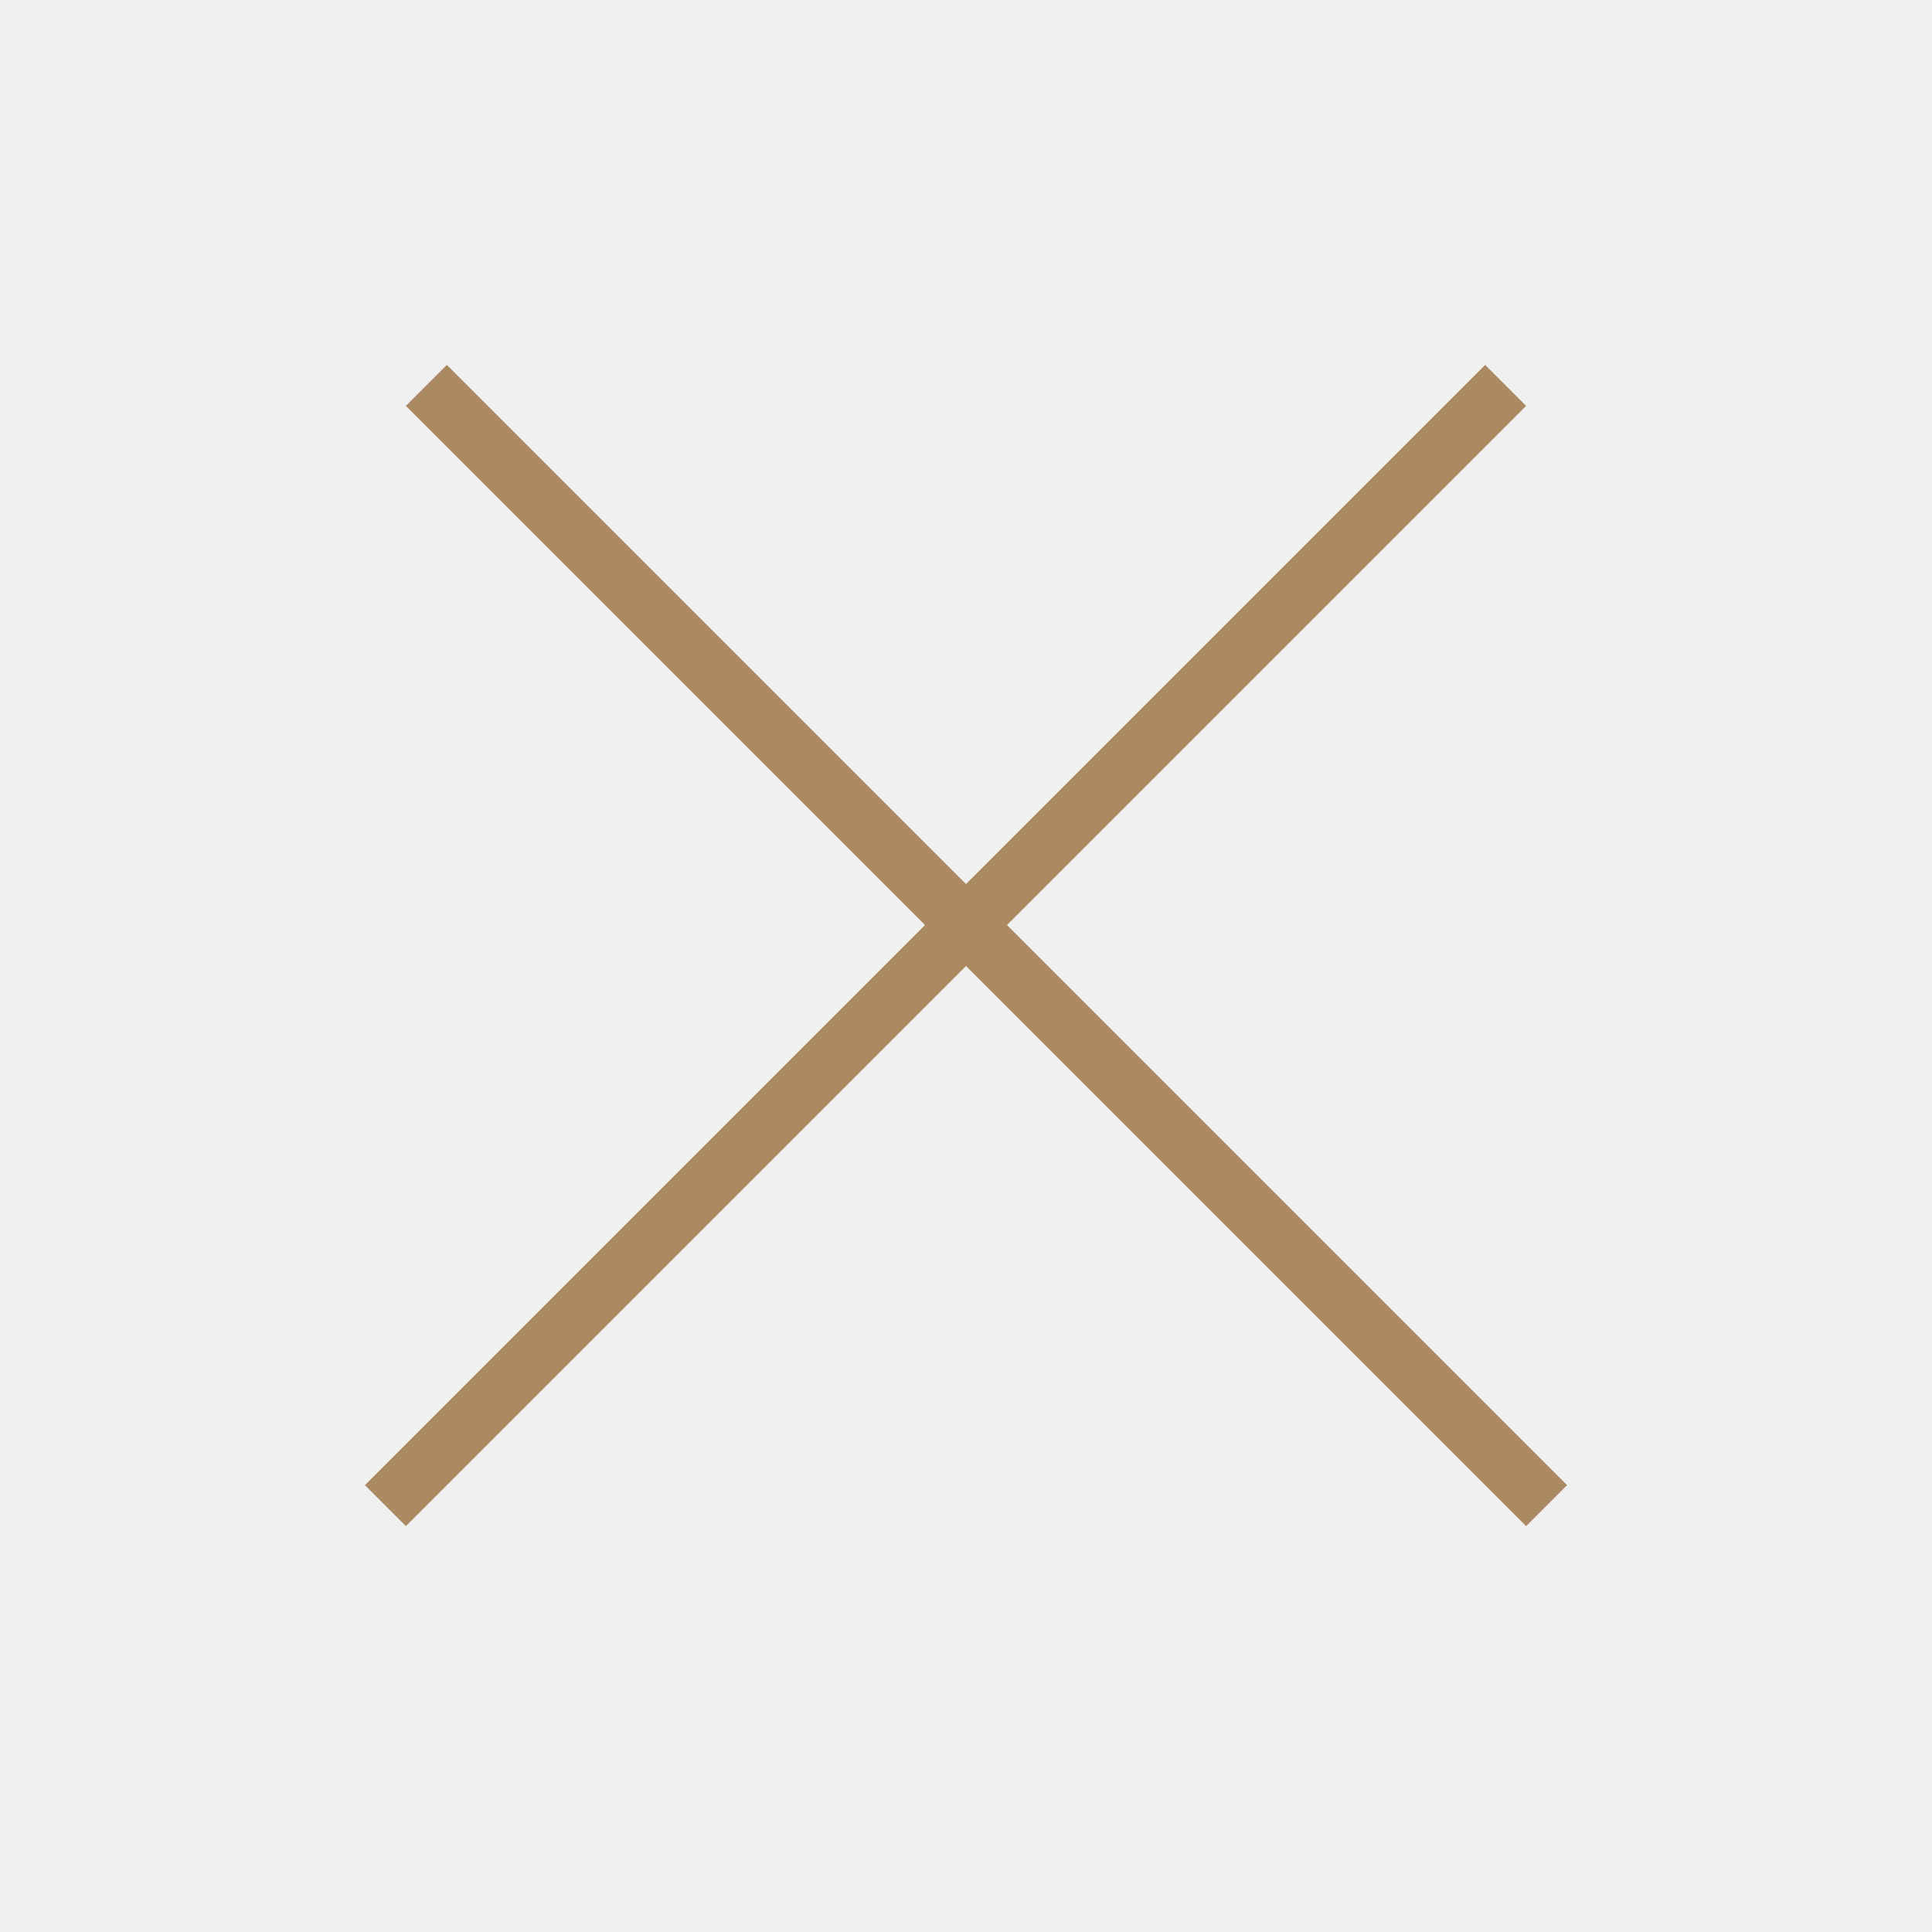
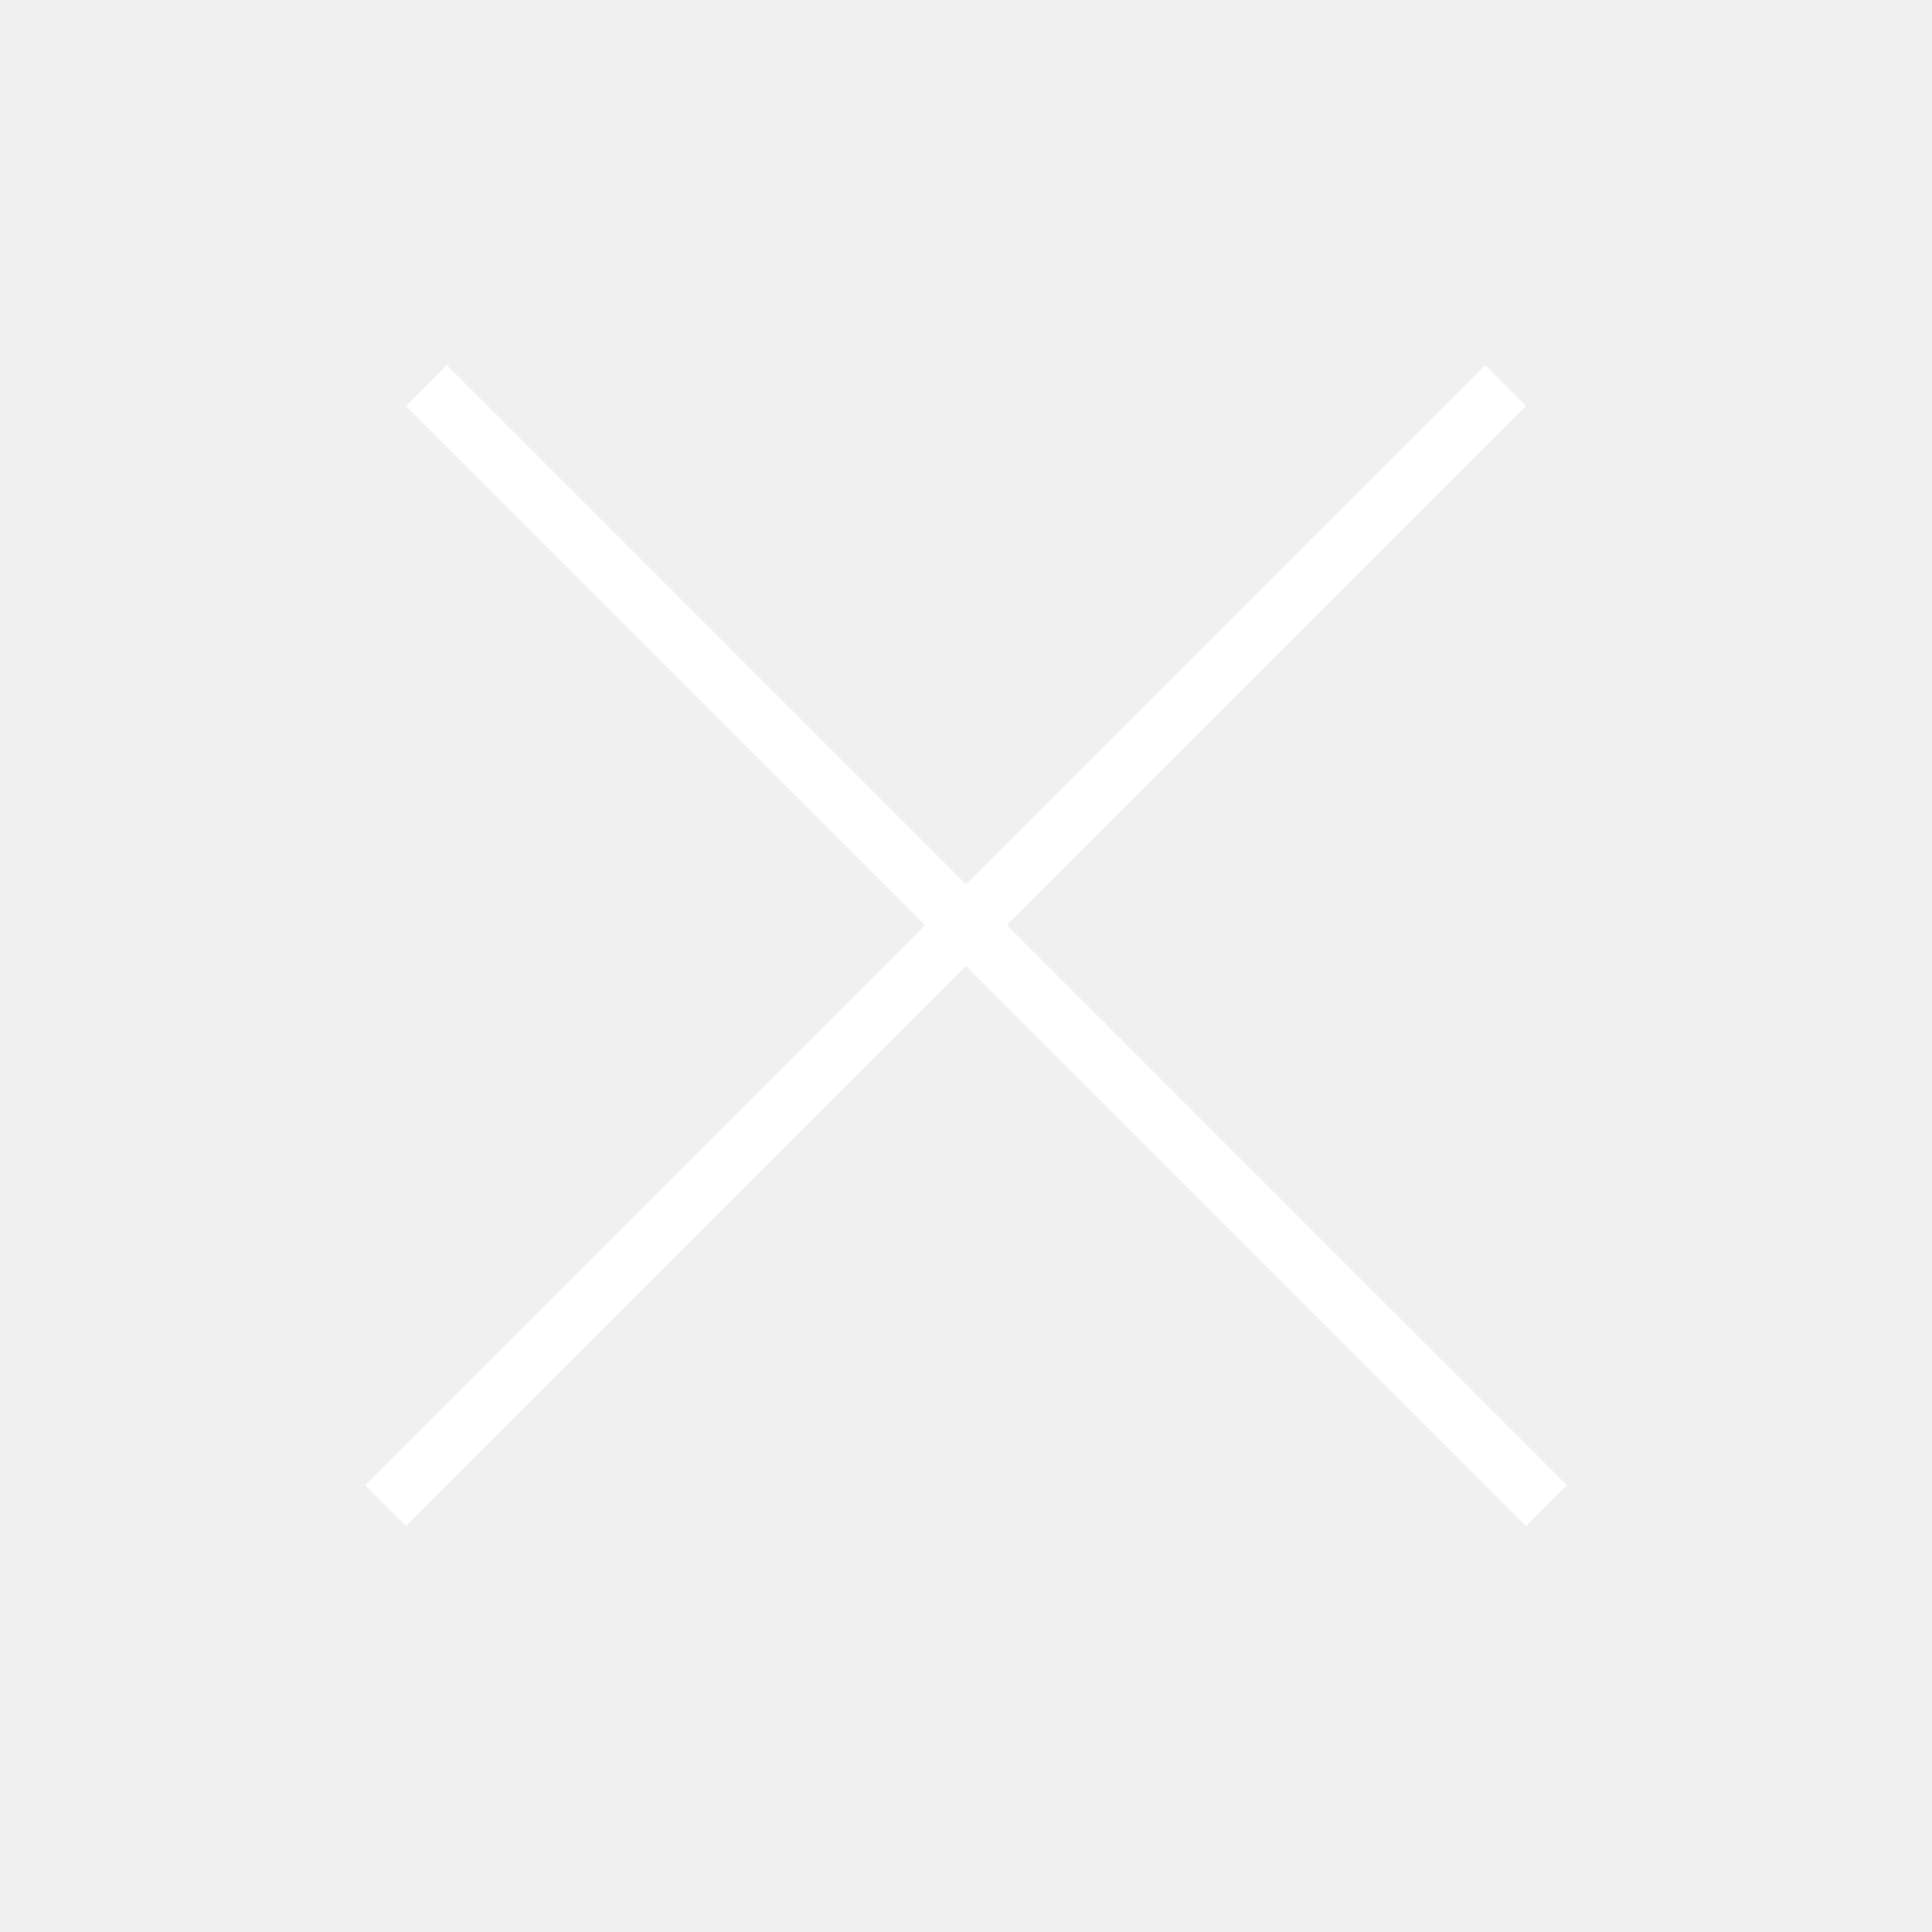
<svg xmlns="http://www.w3.org/2000/svg" width="100" height="100" viewBox="0 0 100 100" fill="none">
  <g clip-path="url(#clip0_6_49)">
-     <line x1="22.069" y1="19.948" x2="80.052" y2="77.931" stroke="#AB8A62" stroke-width="3" />
-     <line x1="19.948" y1="77.931" x2="77.931" y2="19.948" stroke="#AB8A62" stroke-width="3" />
+     <line x1="22.069" y1="19.948" x2="80.052" y2="77.931" stroke="#fff" stroke-width="3" />
+     <line x1="19.948" y1="77.931" x2="77.931" y2="19.948" stroke="#fff" stroke-width="3" />
  </g>
  <defs>
    <clipPath id="clip0_6_49">
      <rect width="100" height="100" fill="white" />
    </clipPath>
  </defs>
</svg>
